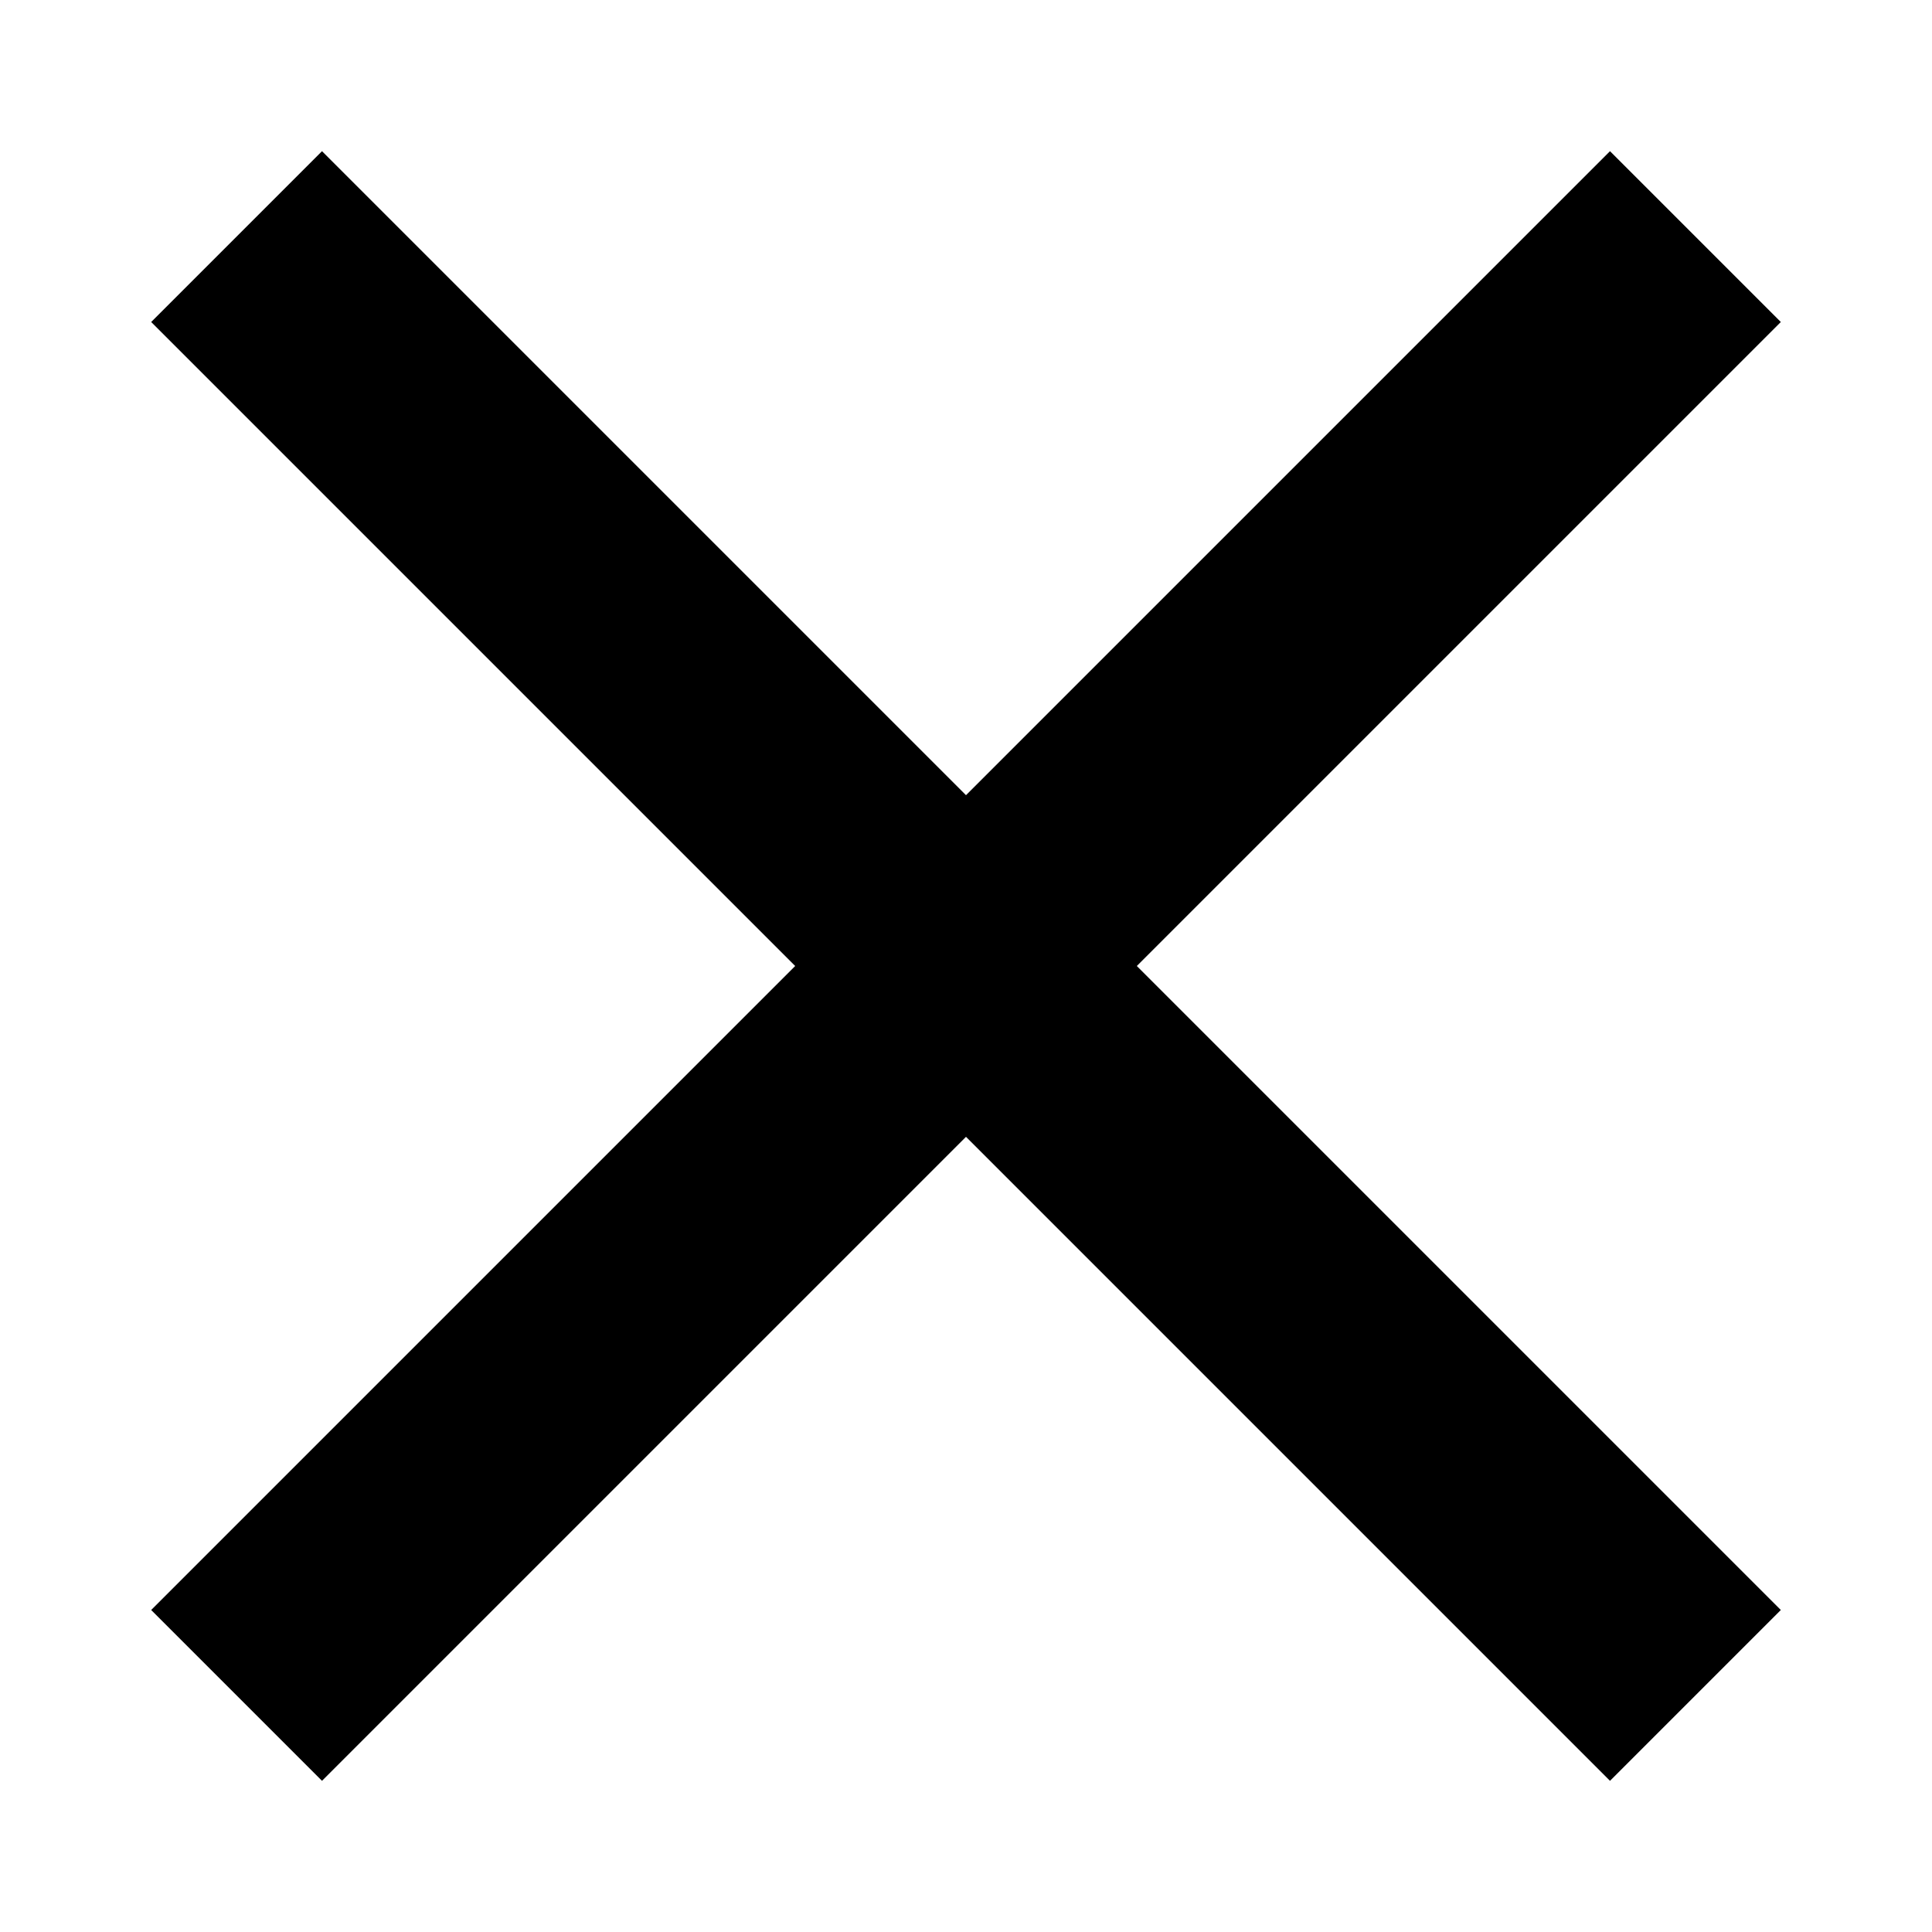
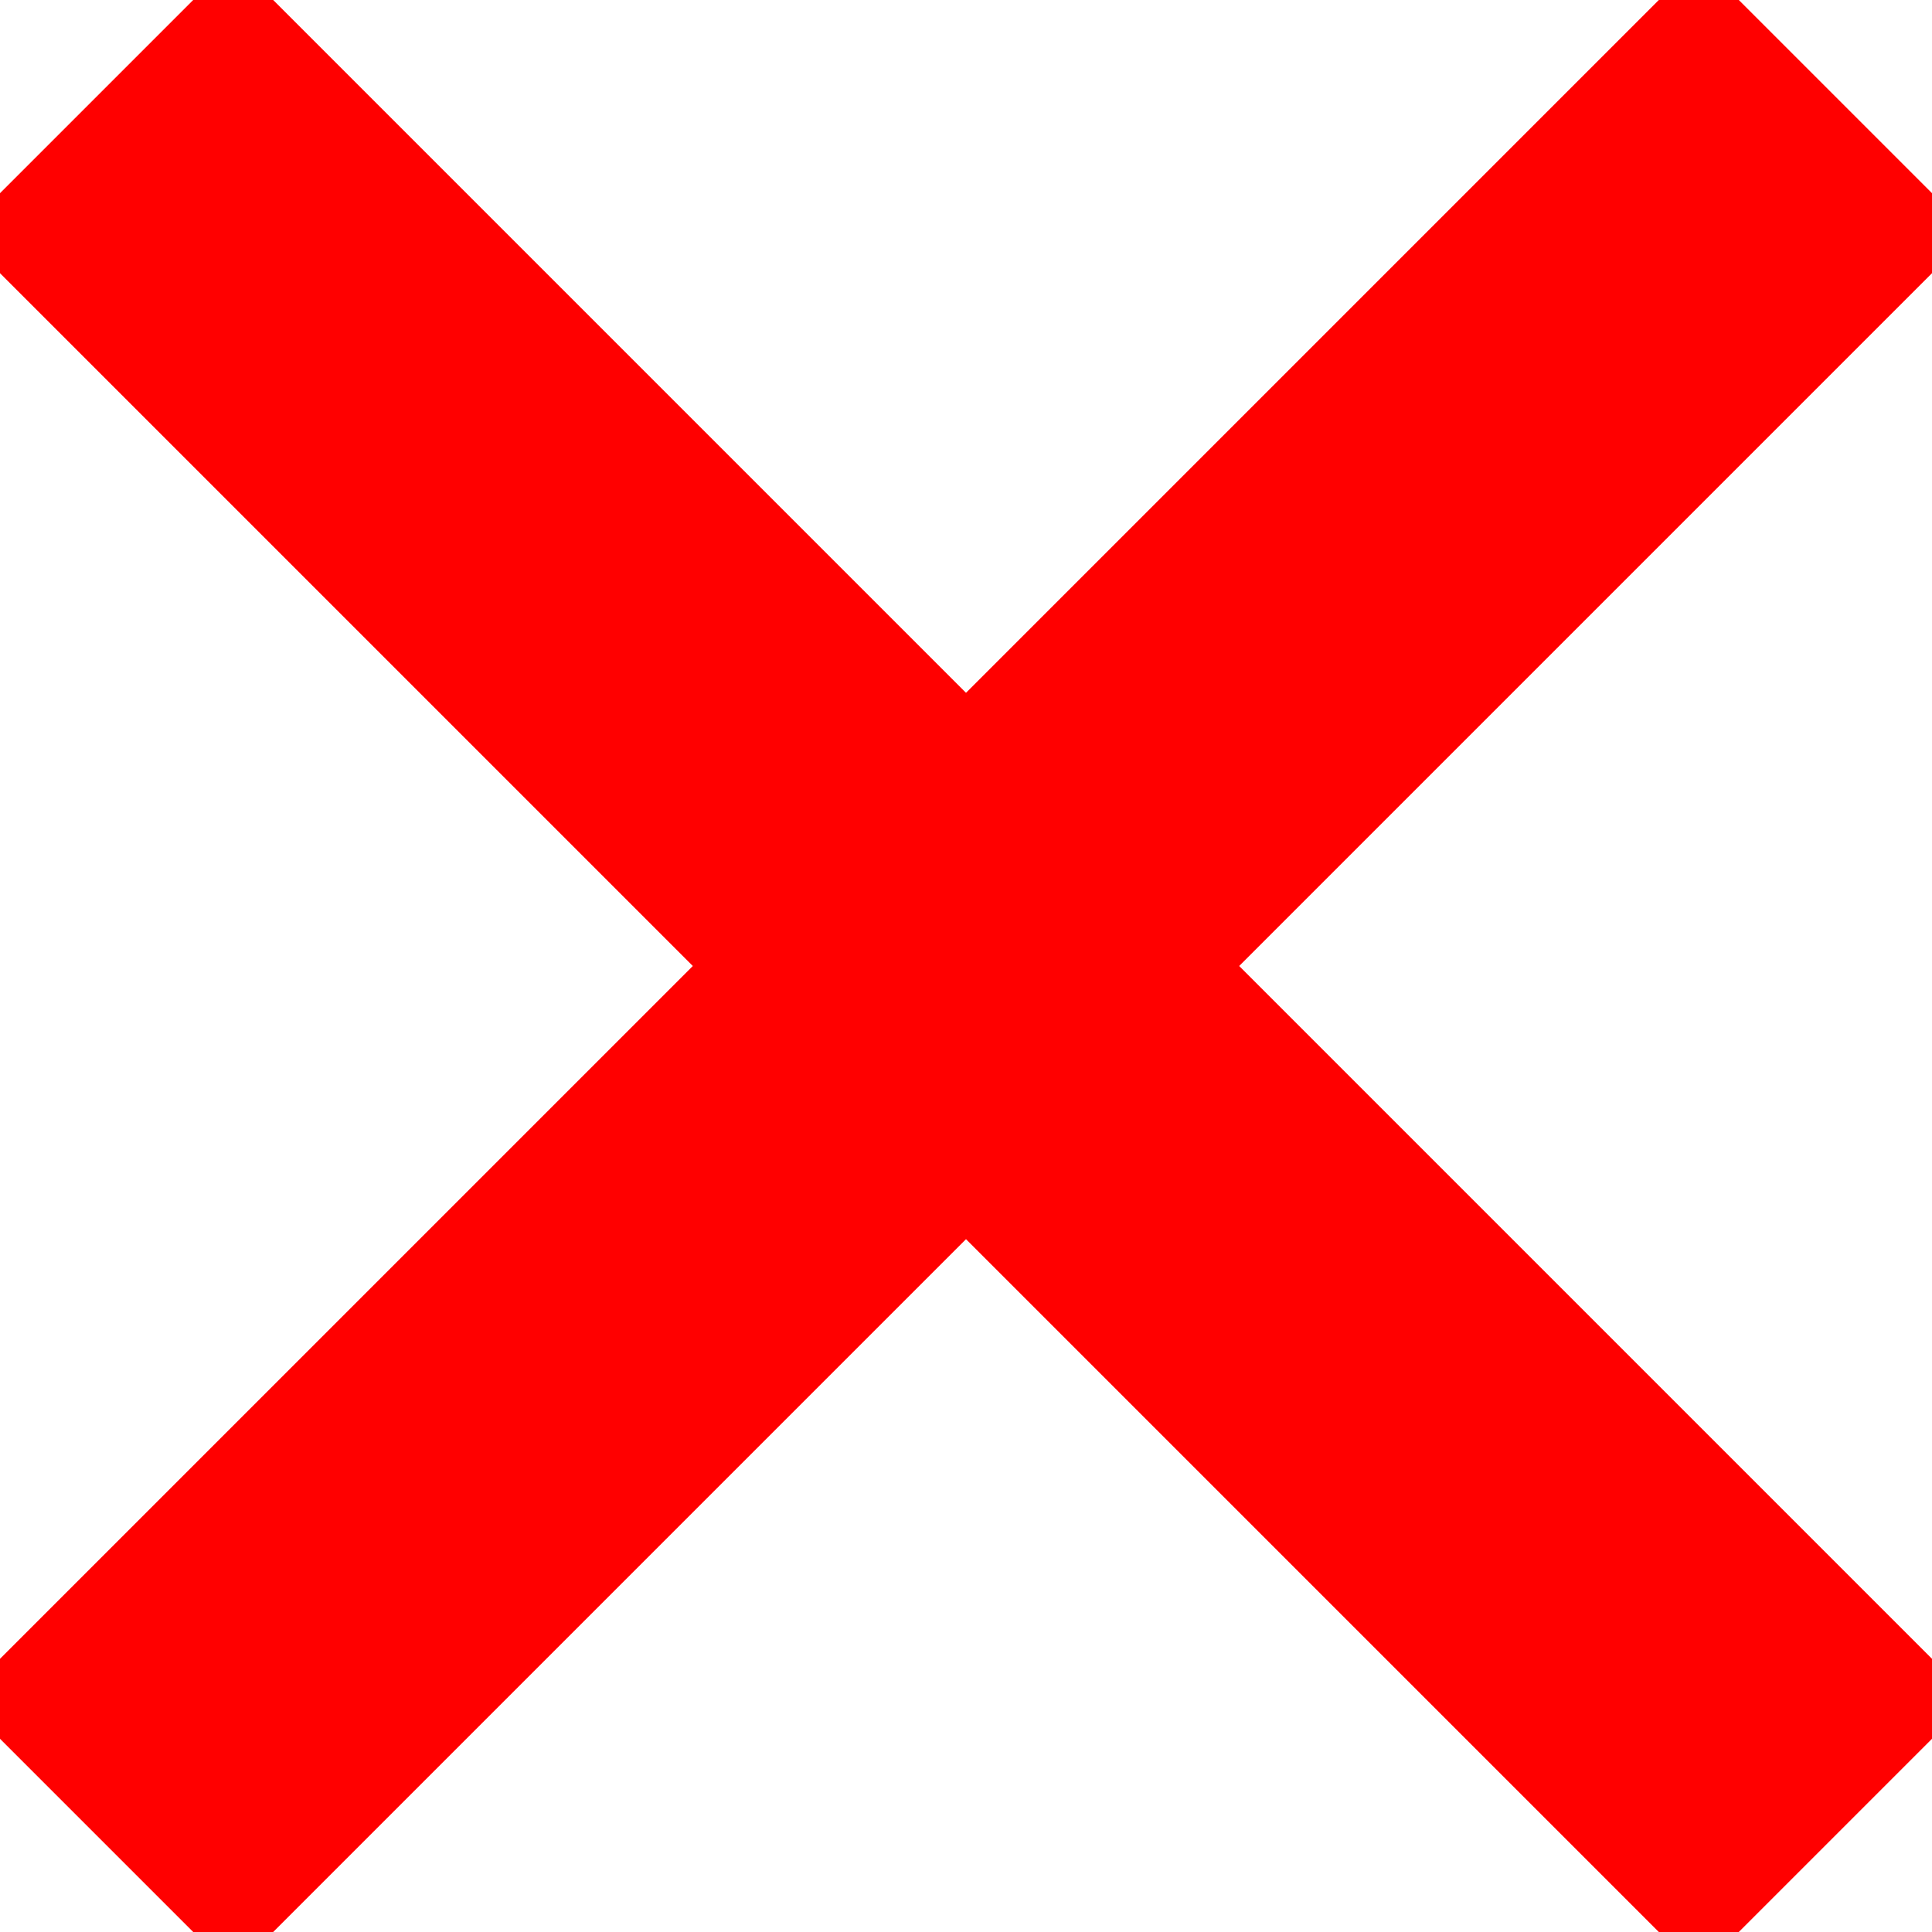
- <svg xmlns="http://www.w3.org/2000/svg" width="12" height="12" viewBox="0 0 12 12" fill="none">
-   <path fill-rule="evenodd" clip-rule="evenodd" d="M2 0.939L6 4.939L10 0.939L11.061 2L7.061 6L11.061 10L10 11.061L6 7.061L2 11.061L0.939 10L4.939 6L0.939 2L2 0.939Z" fill="black" />
+ <svg xmlns="http://www.w3.org/2000/svg" width="10" height="10" viewBox="0 0 10 10" fill="none">
+   <path fill-rule="evenodd" clip-rule="evenodd" d="M0 1.414L3.586 5L0 8.586V9L1 10H1.414L5 6.414L8.586 10H9L10 9V8.586L6.414 5L10 1.414V1L9 0H8.586L5 3.586L1.414 0H1L0 1V1.414Z" fill="#FF0000" />
</svg>
